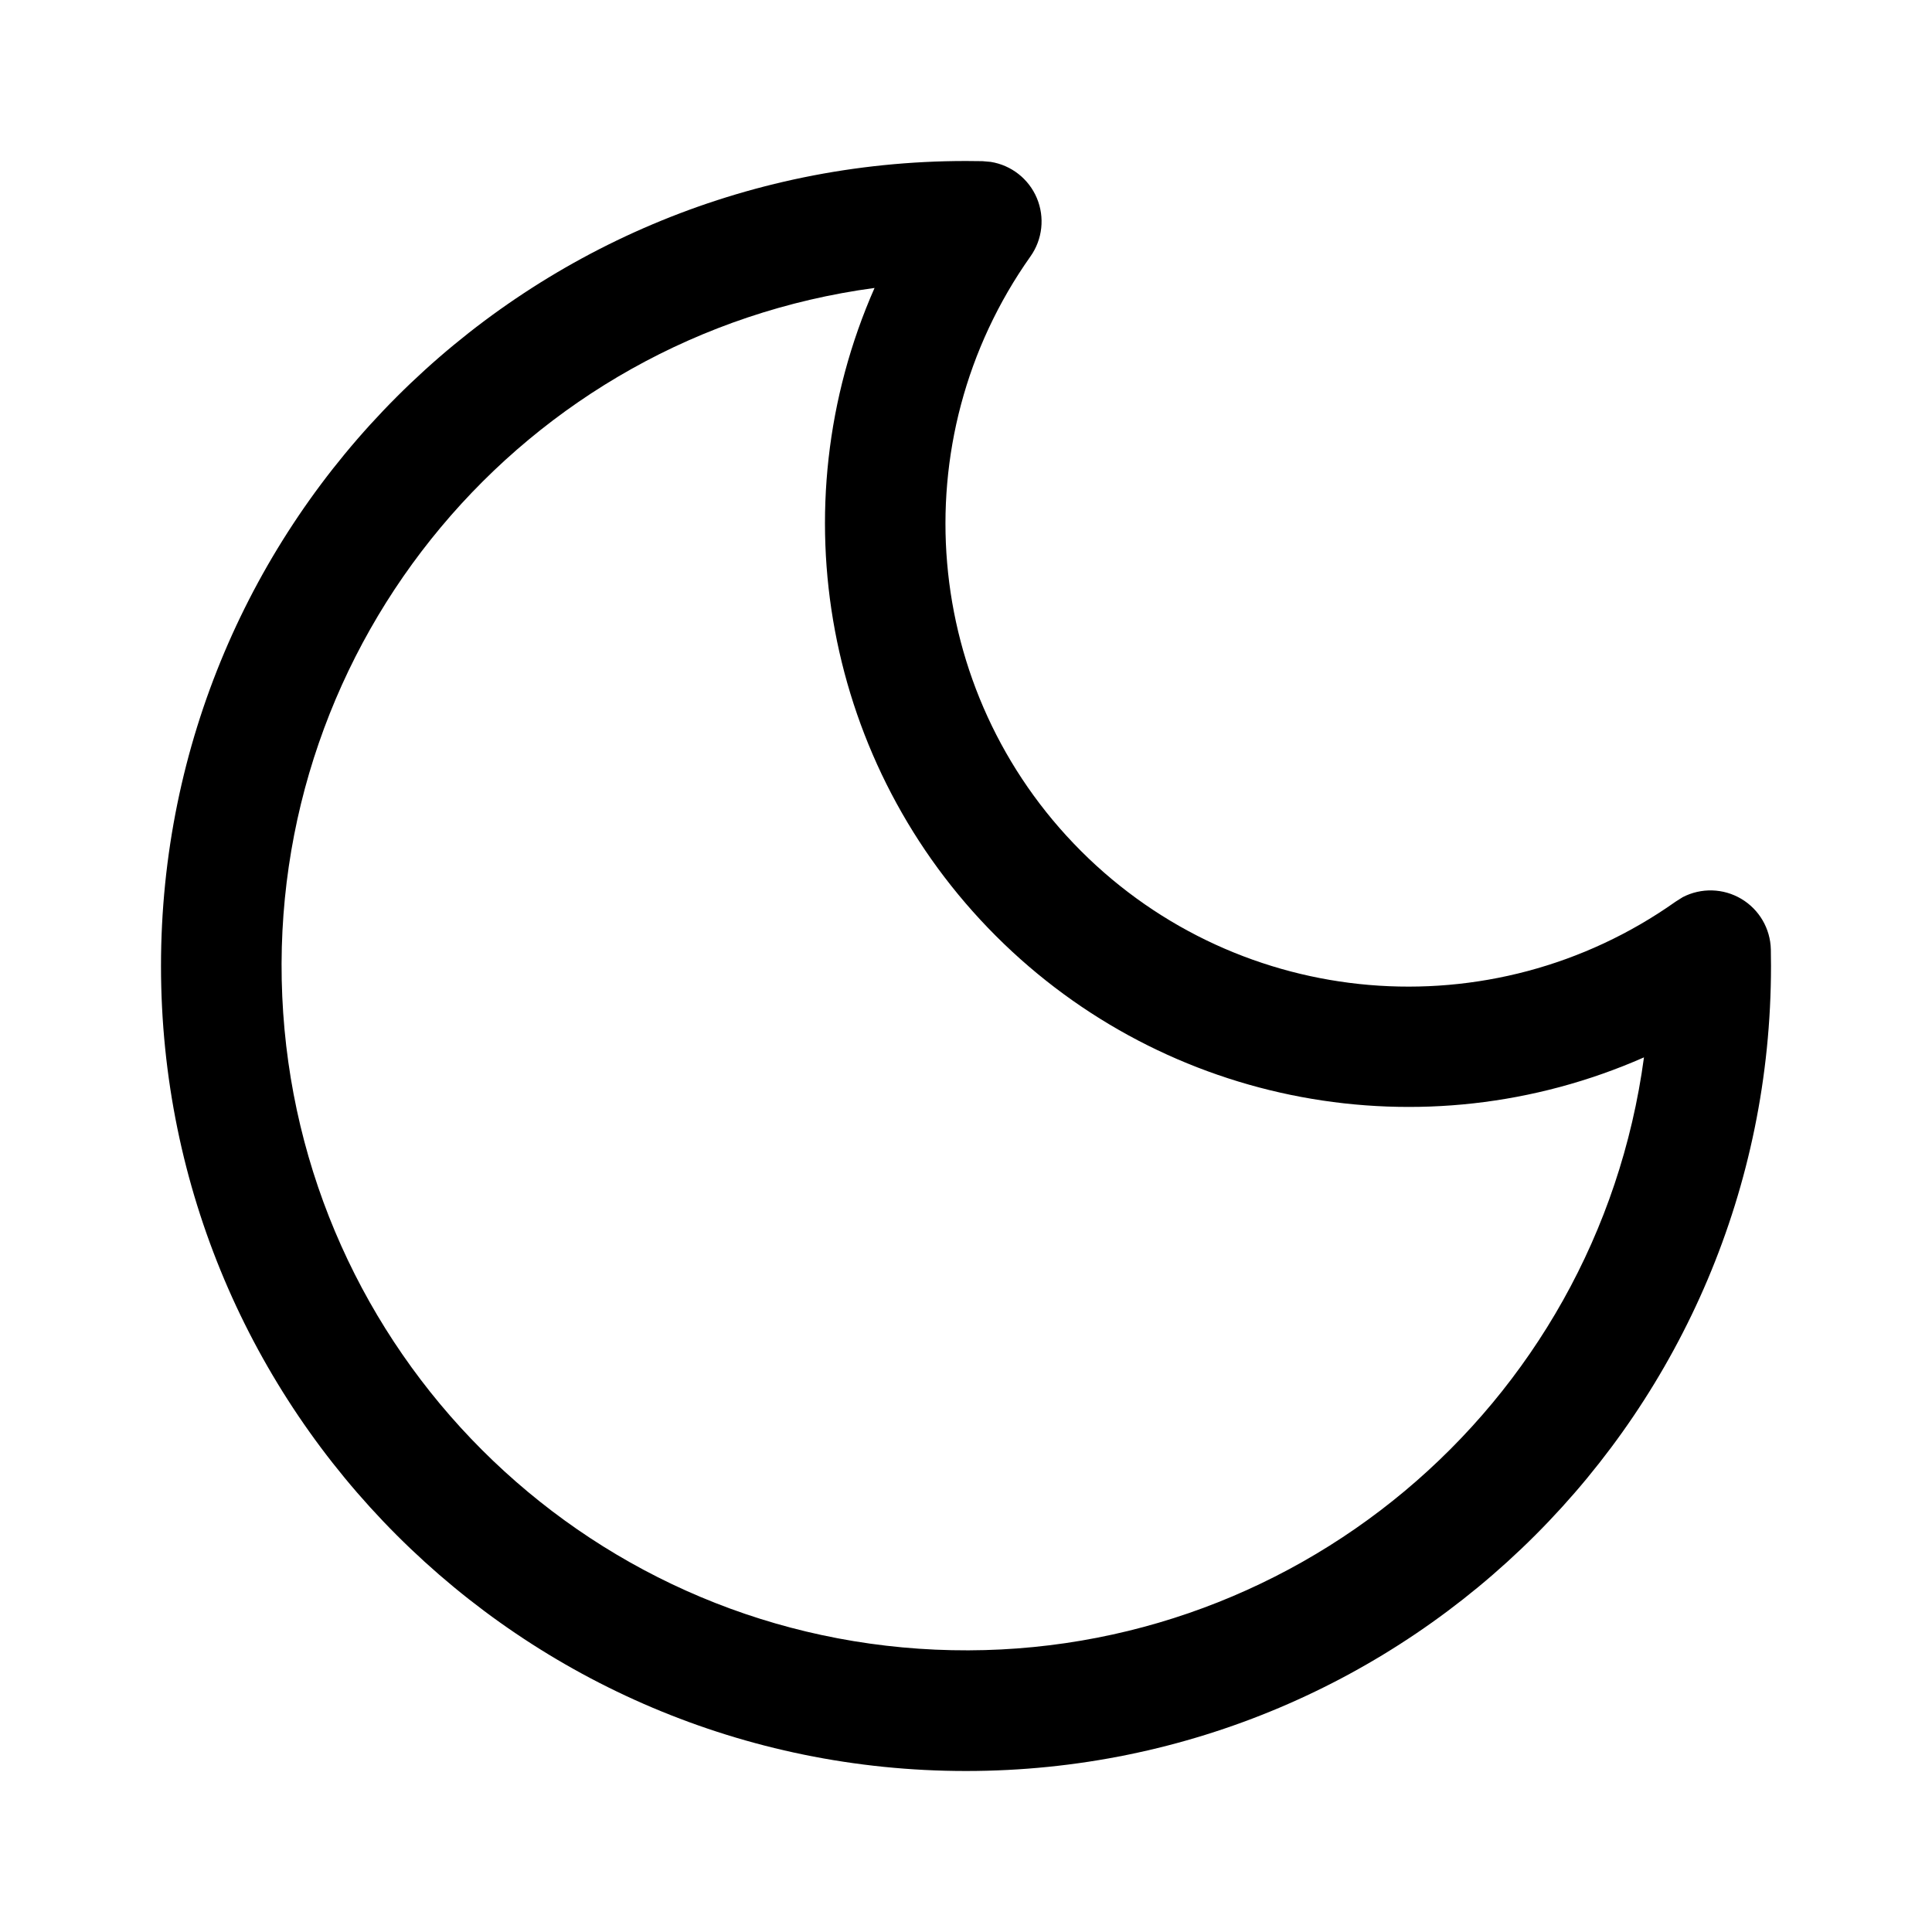
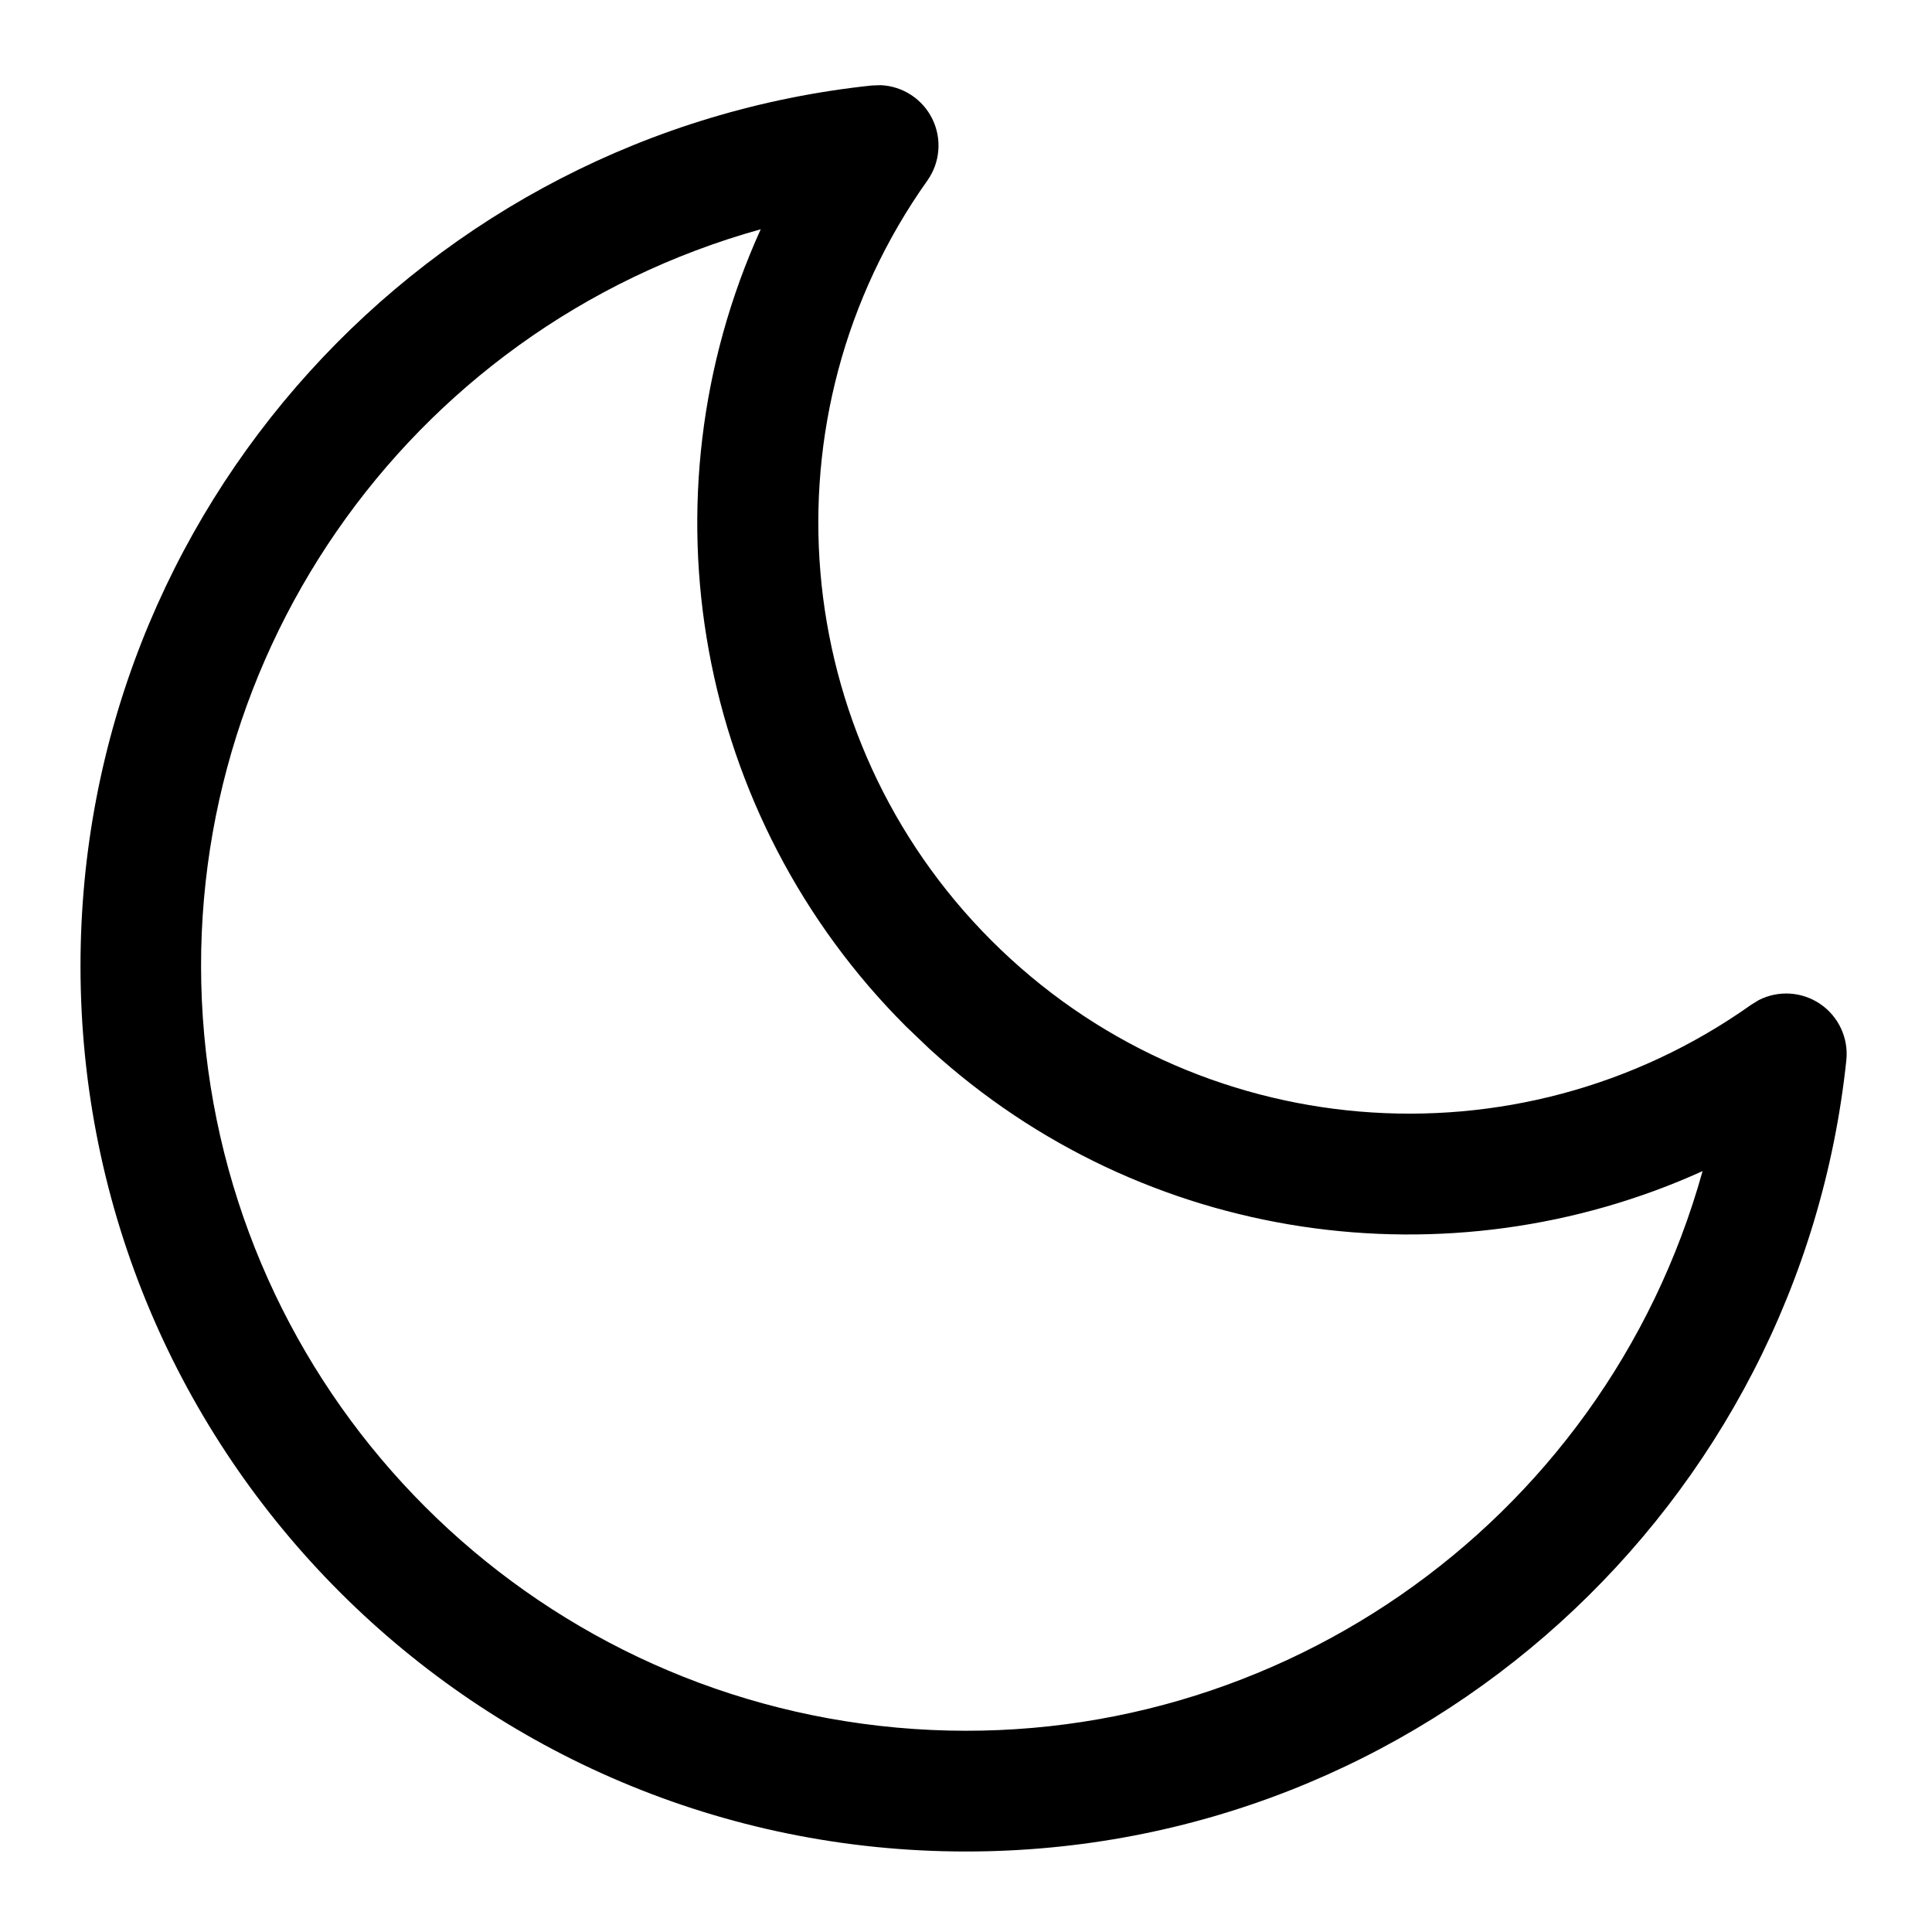
<svg xmlns="http://www.w3.org/2000/svg" width="24" height="24" fill="none" data-fui-icon="true" viewBox="0 0 24 24">
-   <path fill="currentColor" d="m12.204 2.002.103.009a.75.75 0 0 1 .494 1.174 5.75 5.75 0 0 0 8.015 8.015l.087-.055a.75.75 0 0 1 1.095.65Q22 11.9 22 12c0 5.523-4.477 10-10 10S2 17.523 2 12 6.477 2 12 2zm-1.34 1.575a8.5 8.5 0 1 0 9.558 9.558 7.25 7.25 0 0 1-9.558-9.558" />
+   <path fill="currentColor" d="M10.94 1.058a.751.751 0 0 1 .58 1.185A7.342 7.342 0 0 0 21.756 12.48l.093-.057a.751.751 0 0 1 1.087.746C22.353 18.694 17.682 23 12 23 5.925 23 1 18.075 1 12 1 6.32 5.305 1.646 10.83 1.062zm-1.49 1.79a9.5 9.5 0 1 0 11.7 11.7c-3.138 1.422-6.935.918-9.603-1.518l-.295-.282a8.84 8.84 0 0 1-1.802-9.9" />
</svg>
